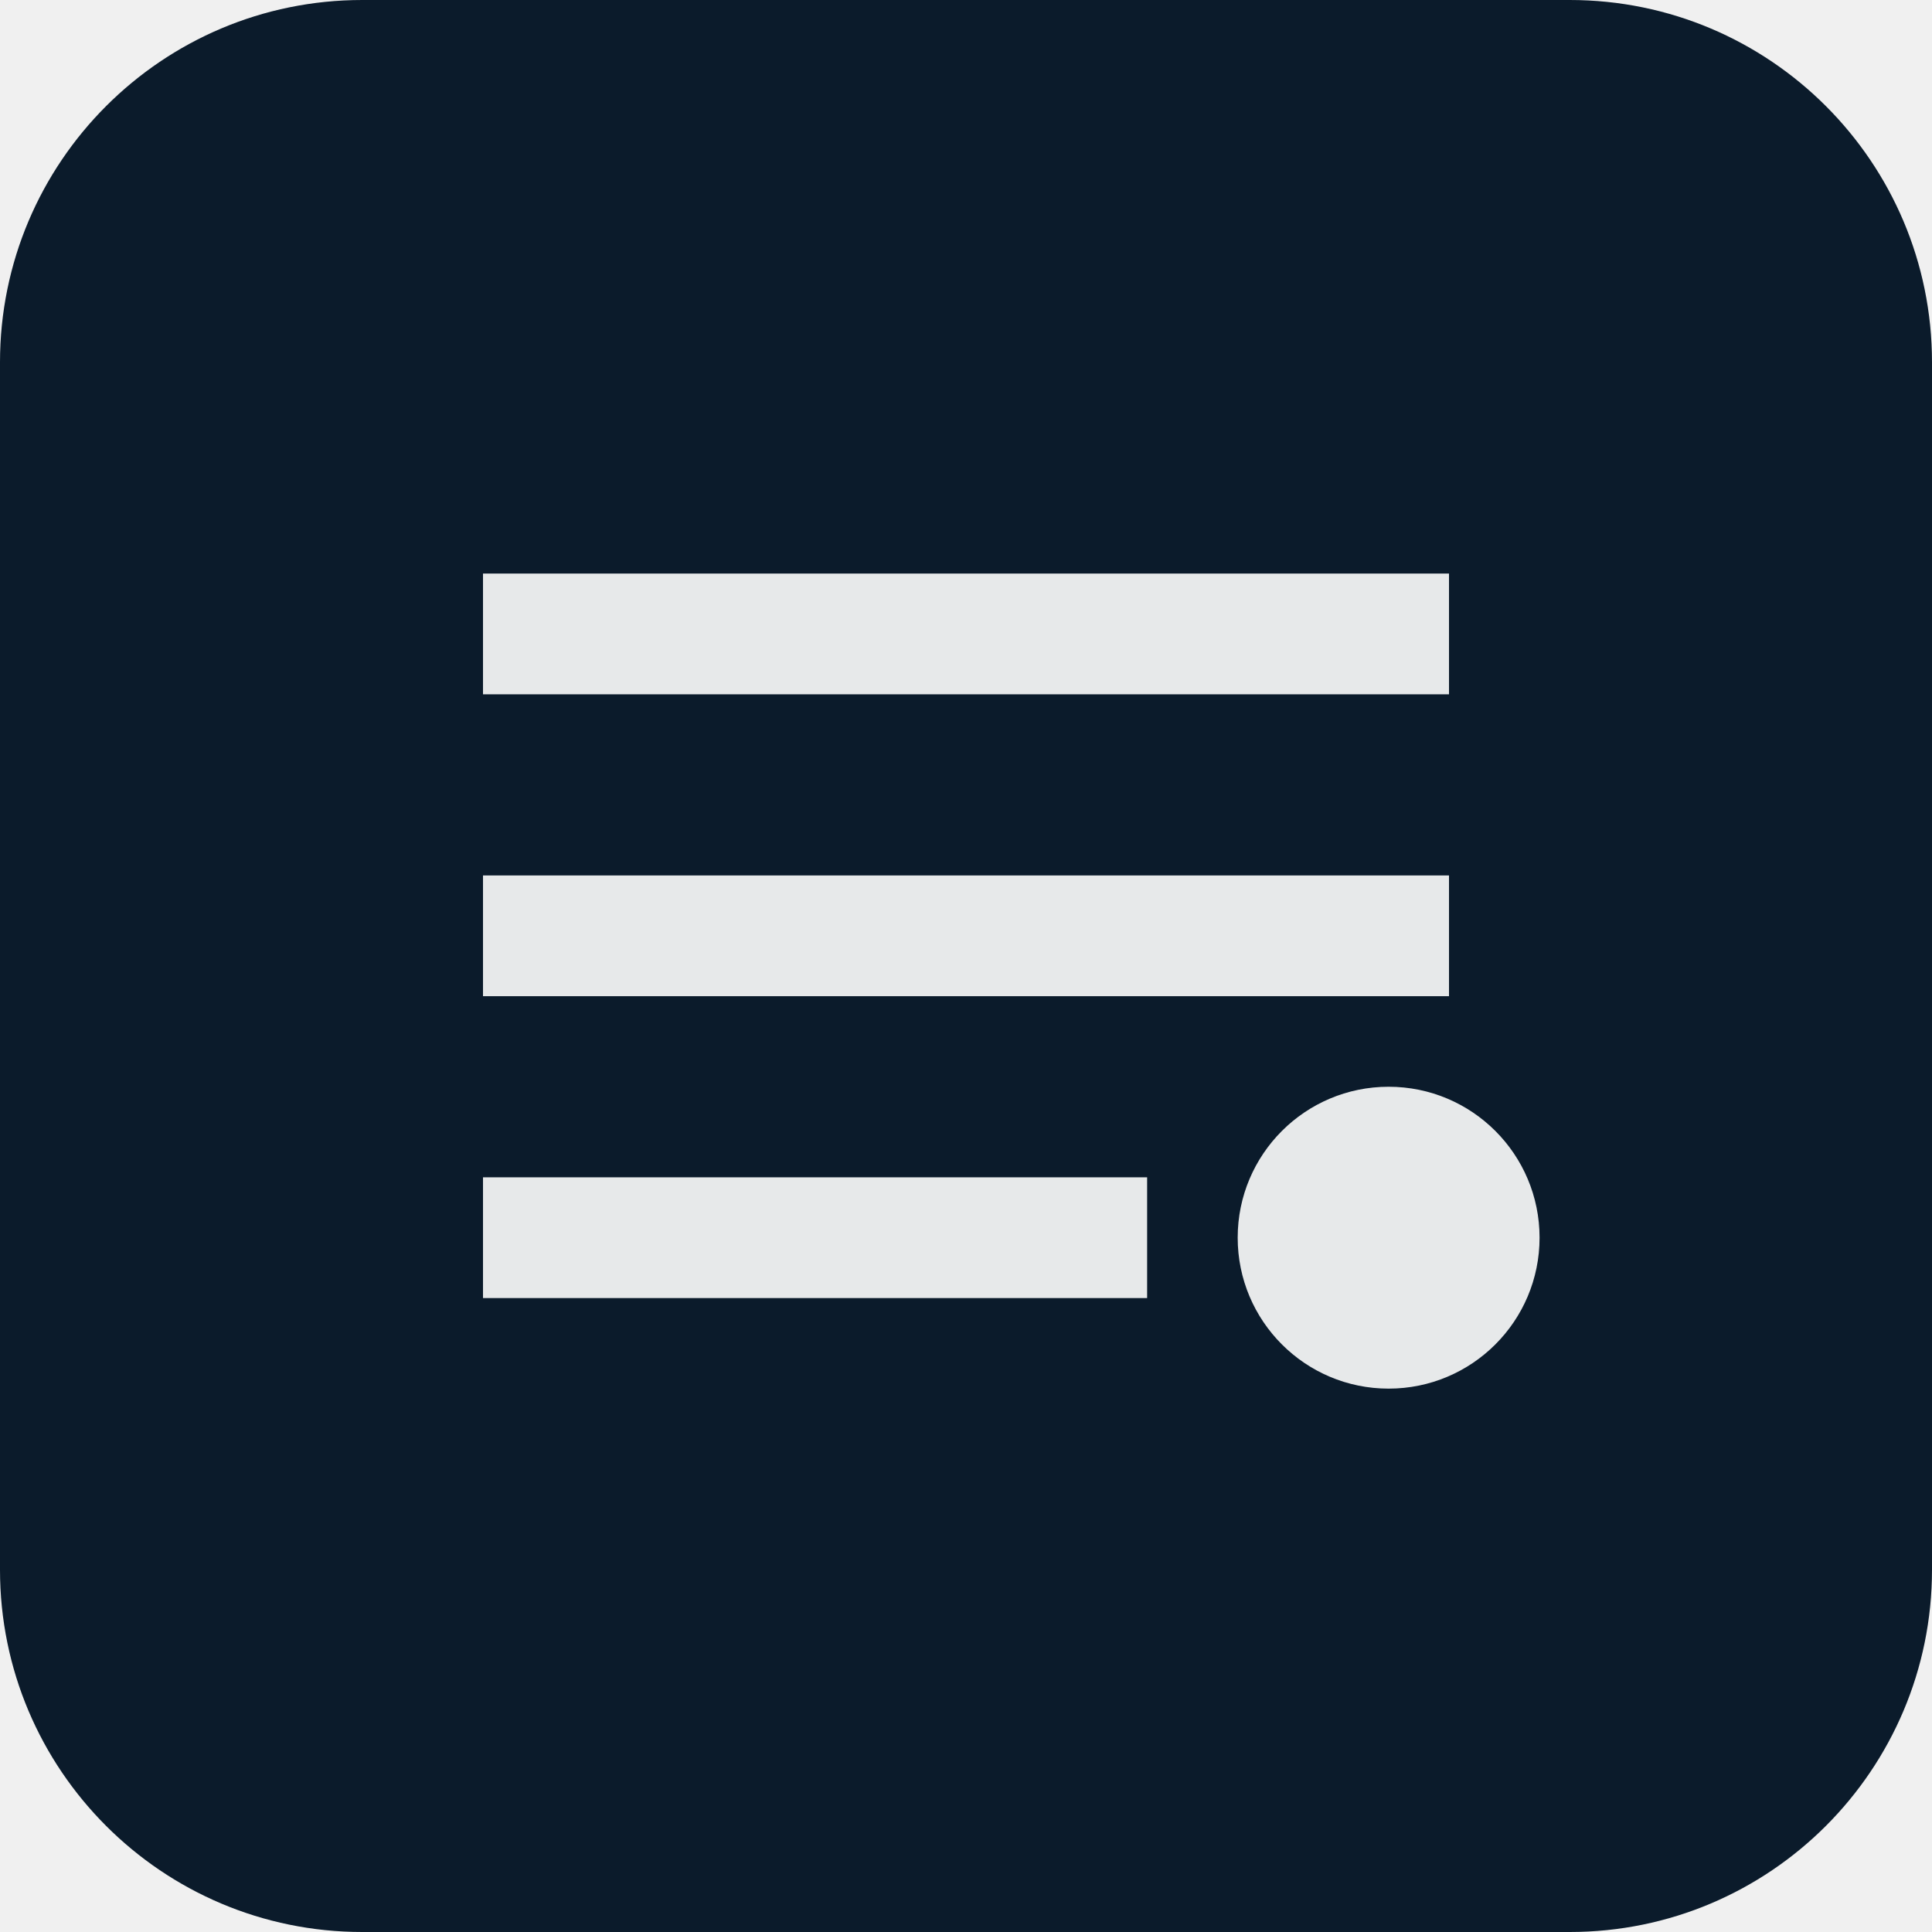
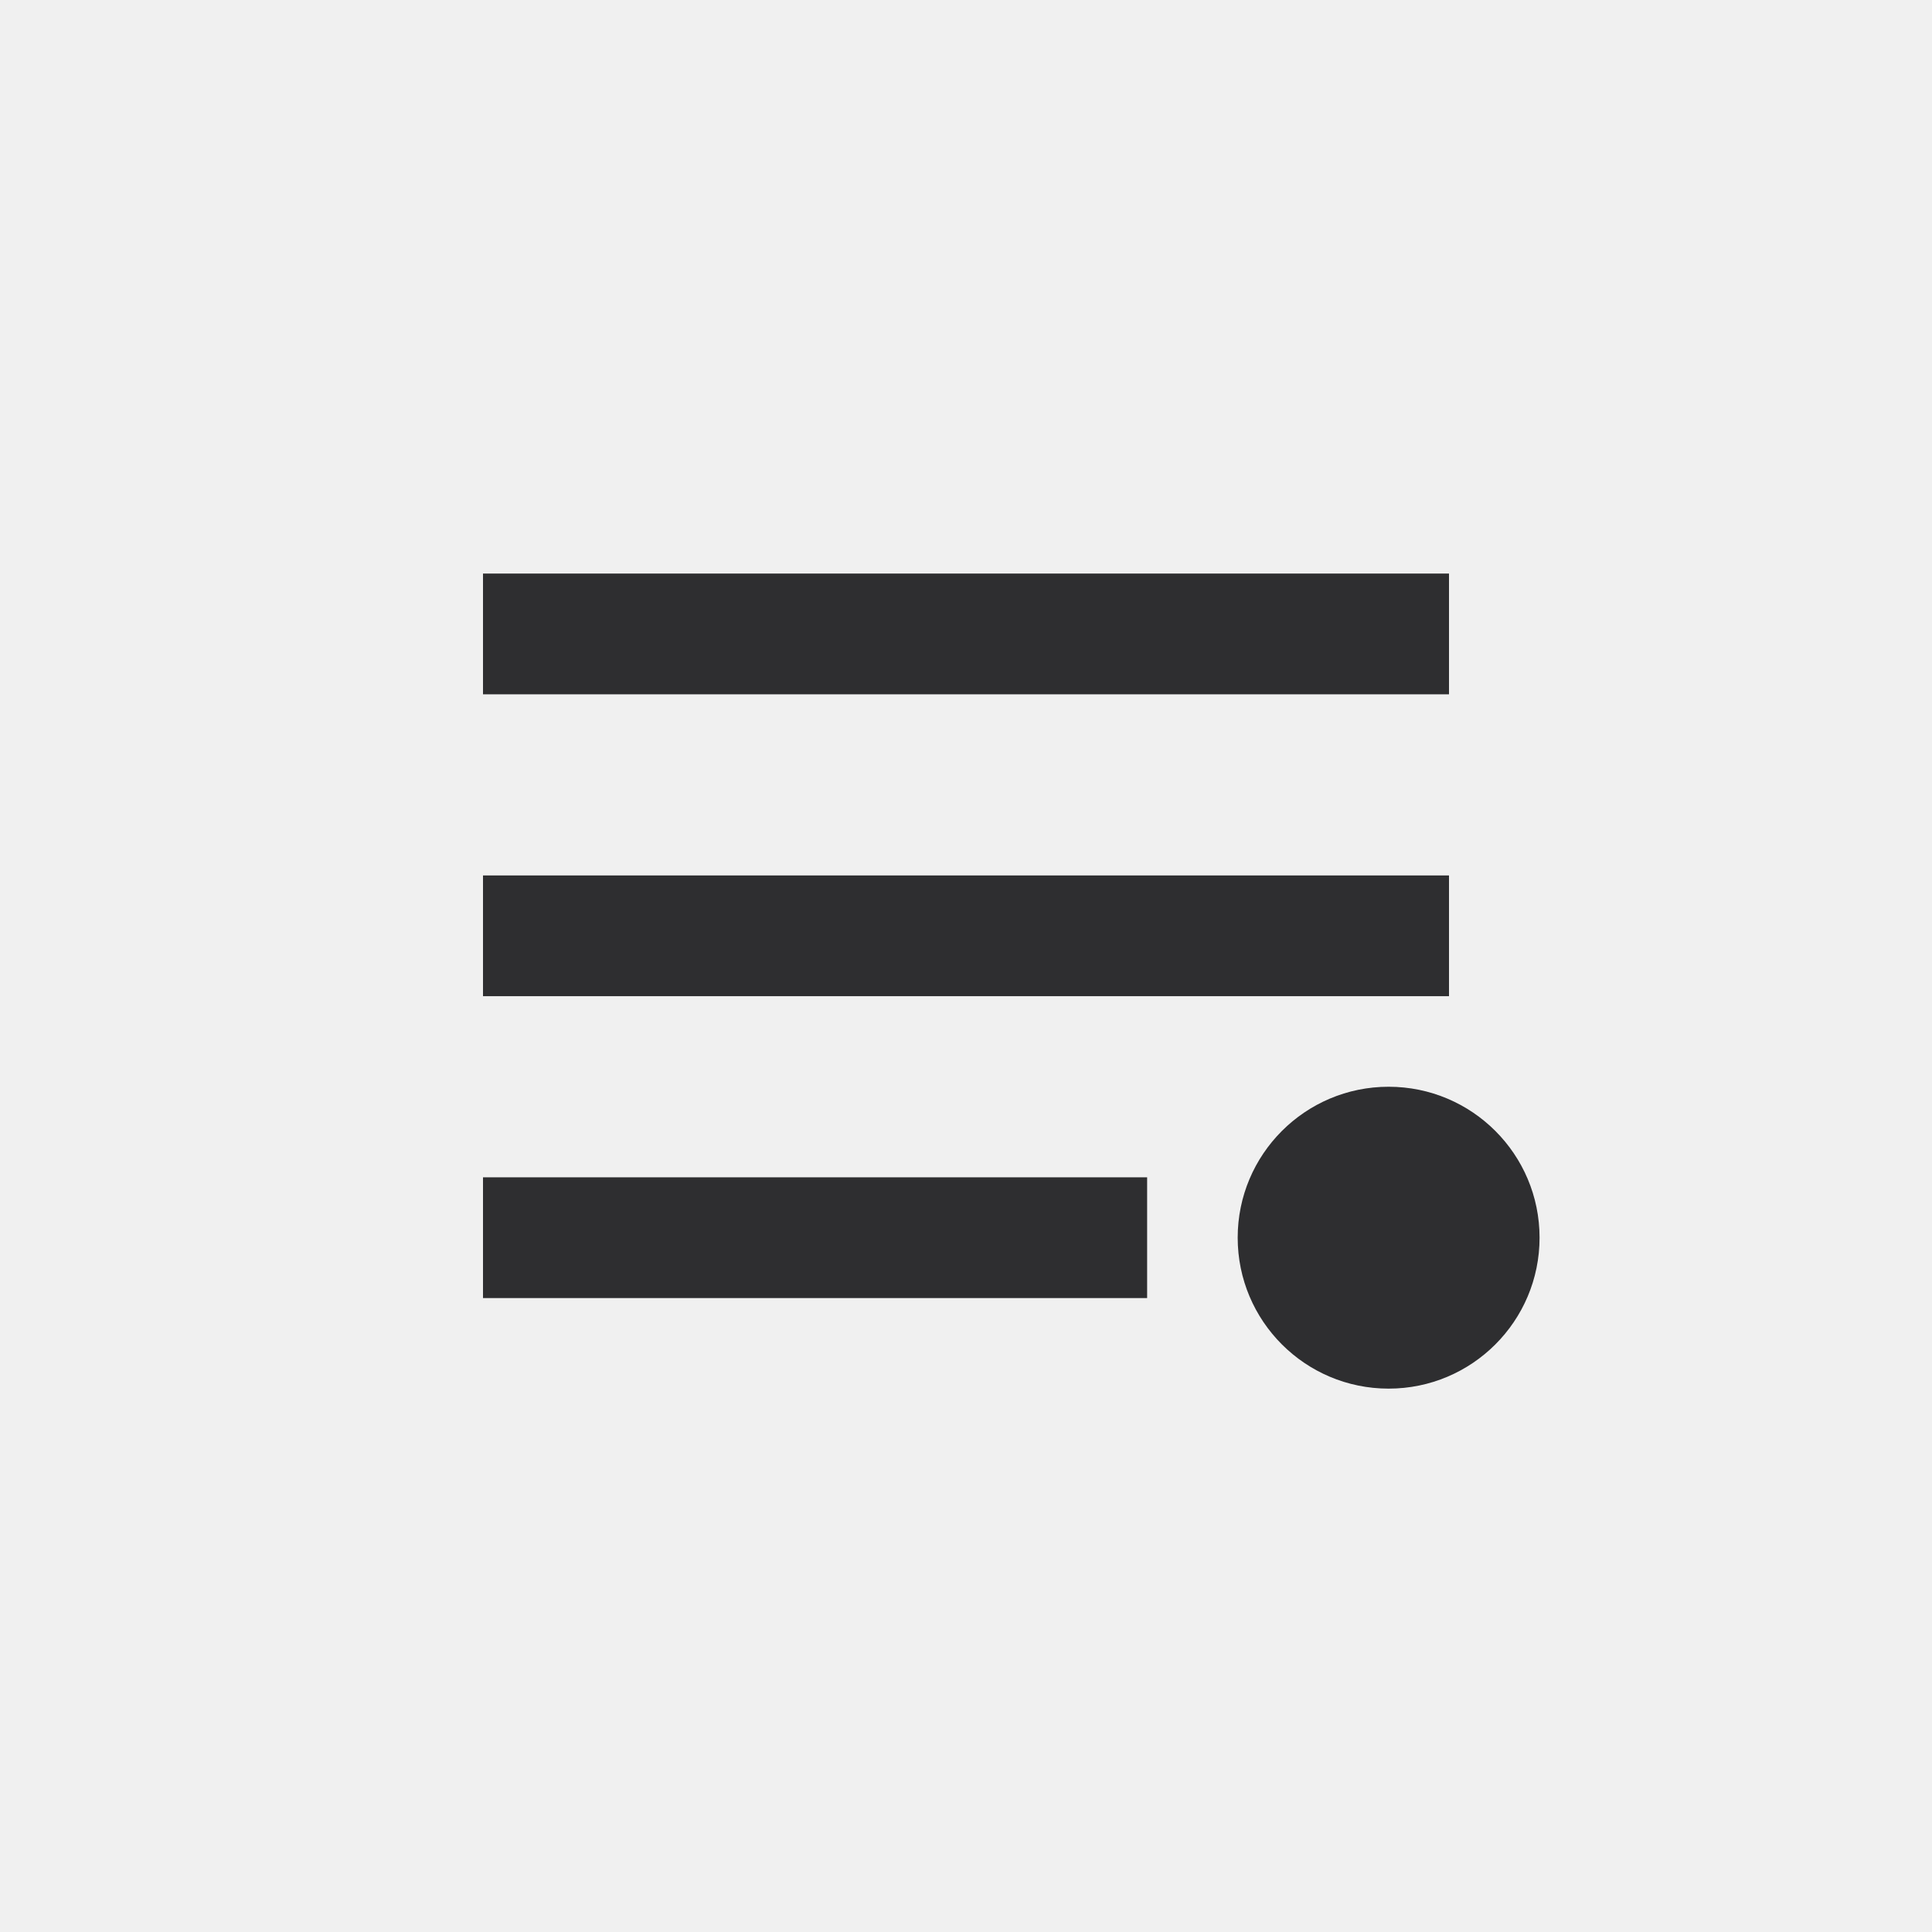
<svg xmlns="http://www.w3.org/2000/svg" viewBox="0 0 128 128">
-   <rect width="128" height="128" rx="24" fill="#0b1b2b" />
-   <path d="M32 38h64v8H32zM32 58h64v8H32zM32 78h44v8H32z" fill="#ffffff" opacity="0.9" />
-   <circle cx="92" cy="82" r="10" fill="#ffffff" opacity="0.9" />
+   <path d="M32 38h64v8H32zM32 58h64v8H32zM32 78h44v8H32z" fill="#18181b" opacity="0.9" />
+   <circle cx="92" cy="82" r="10" fill="#18181b" opacity="0.9" />
</svg>
